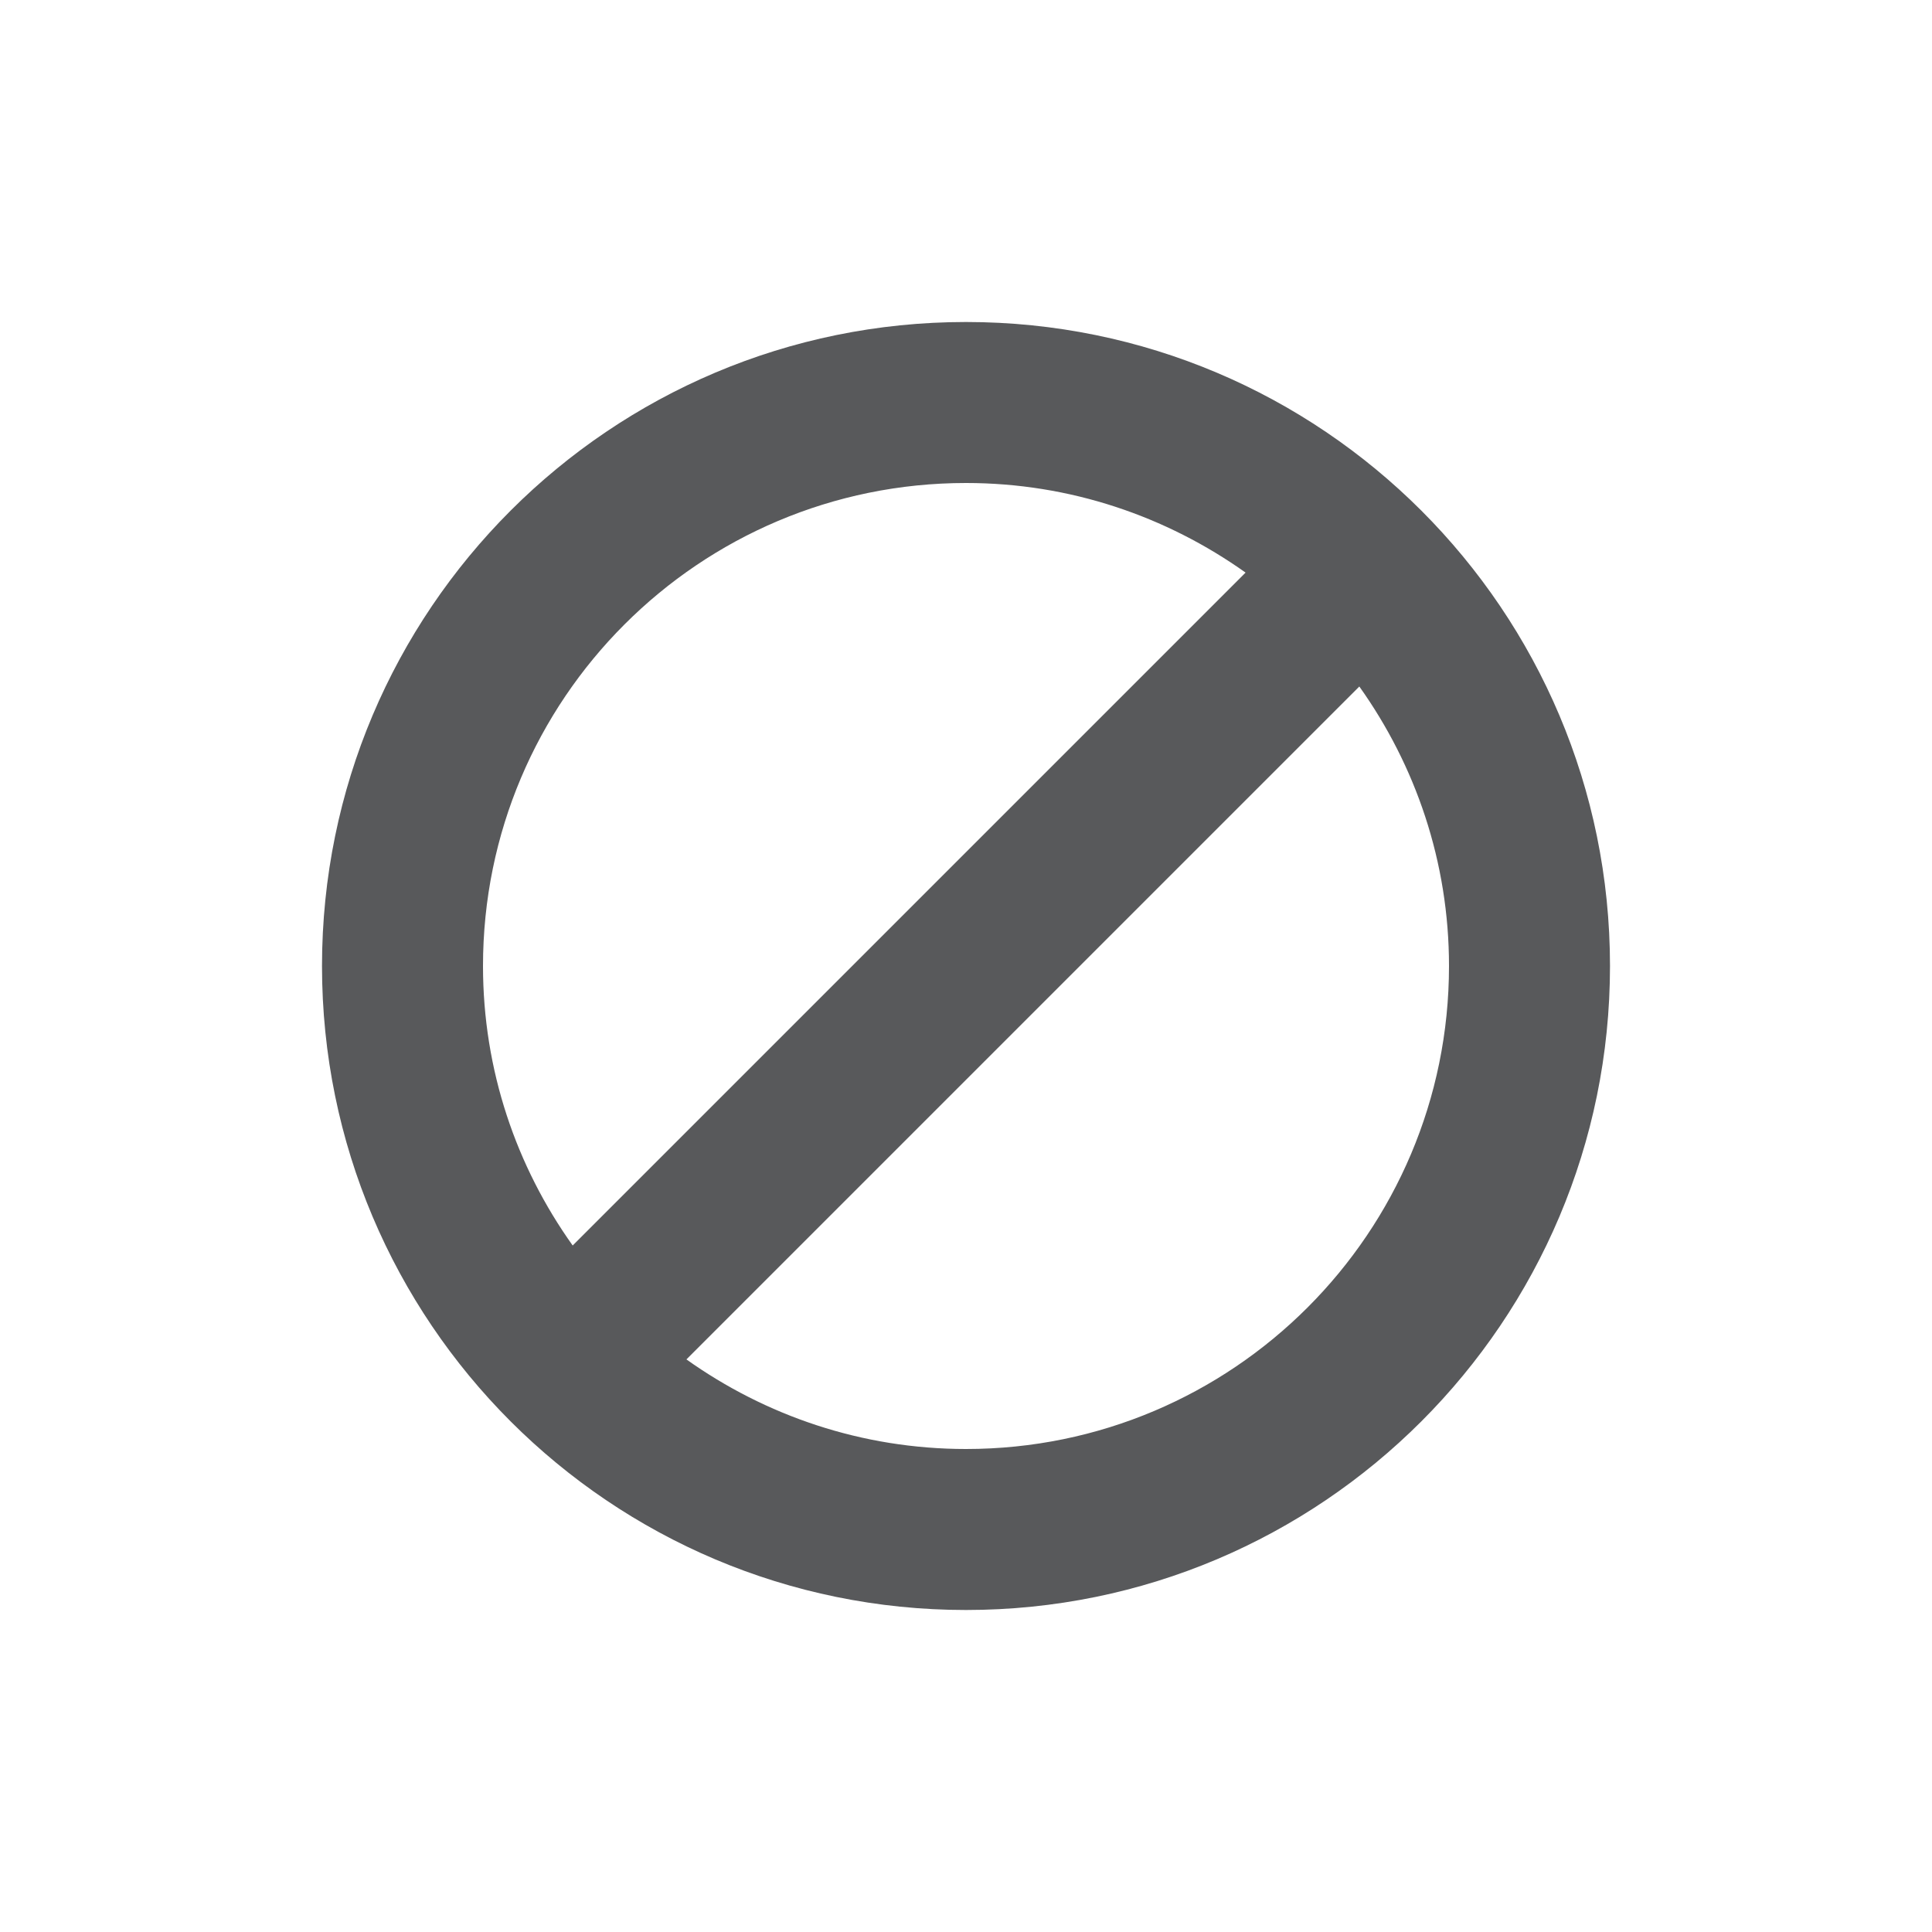
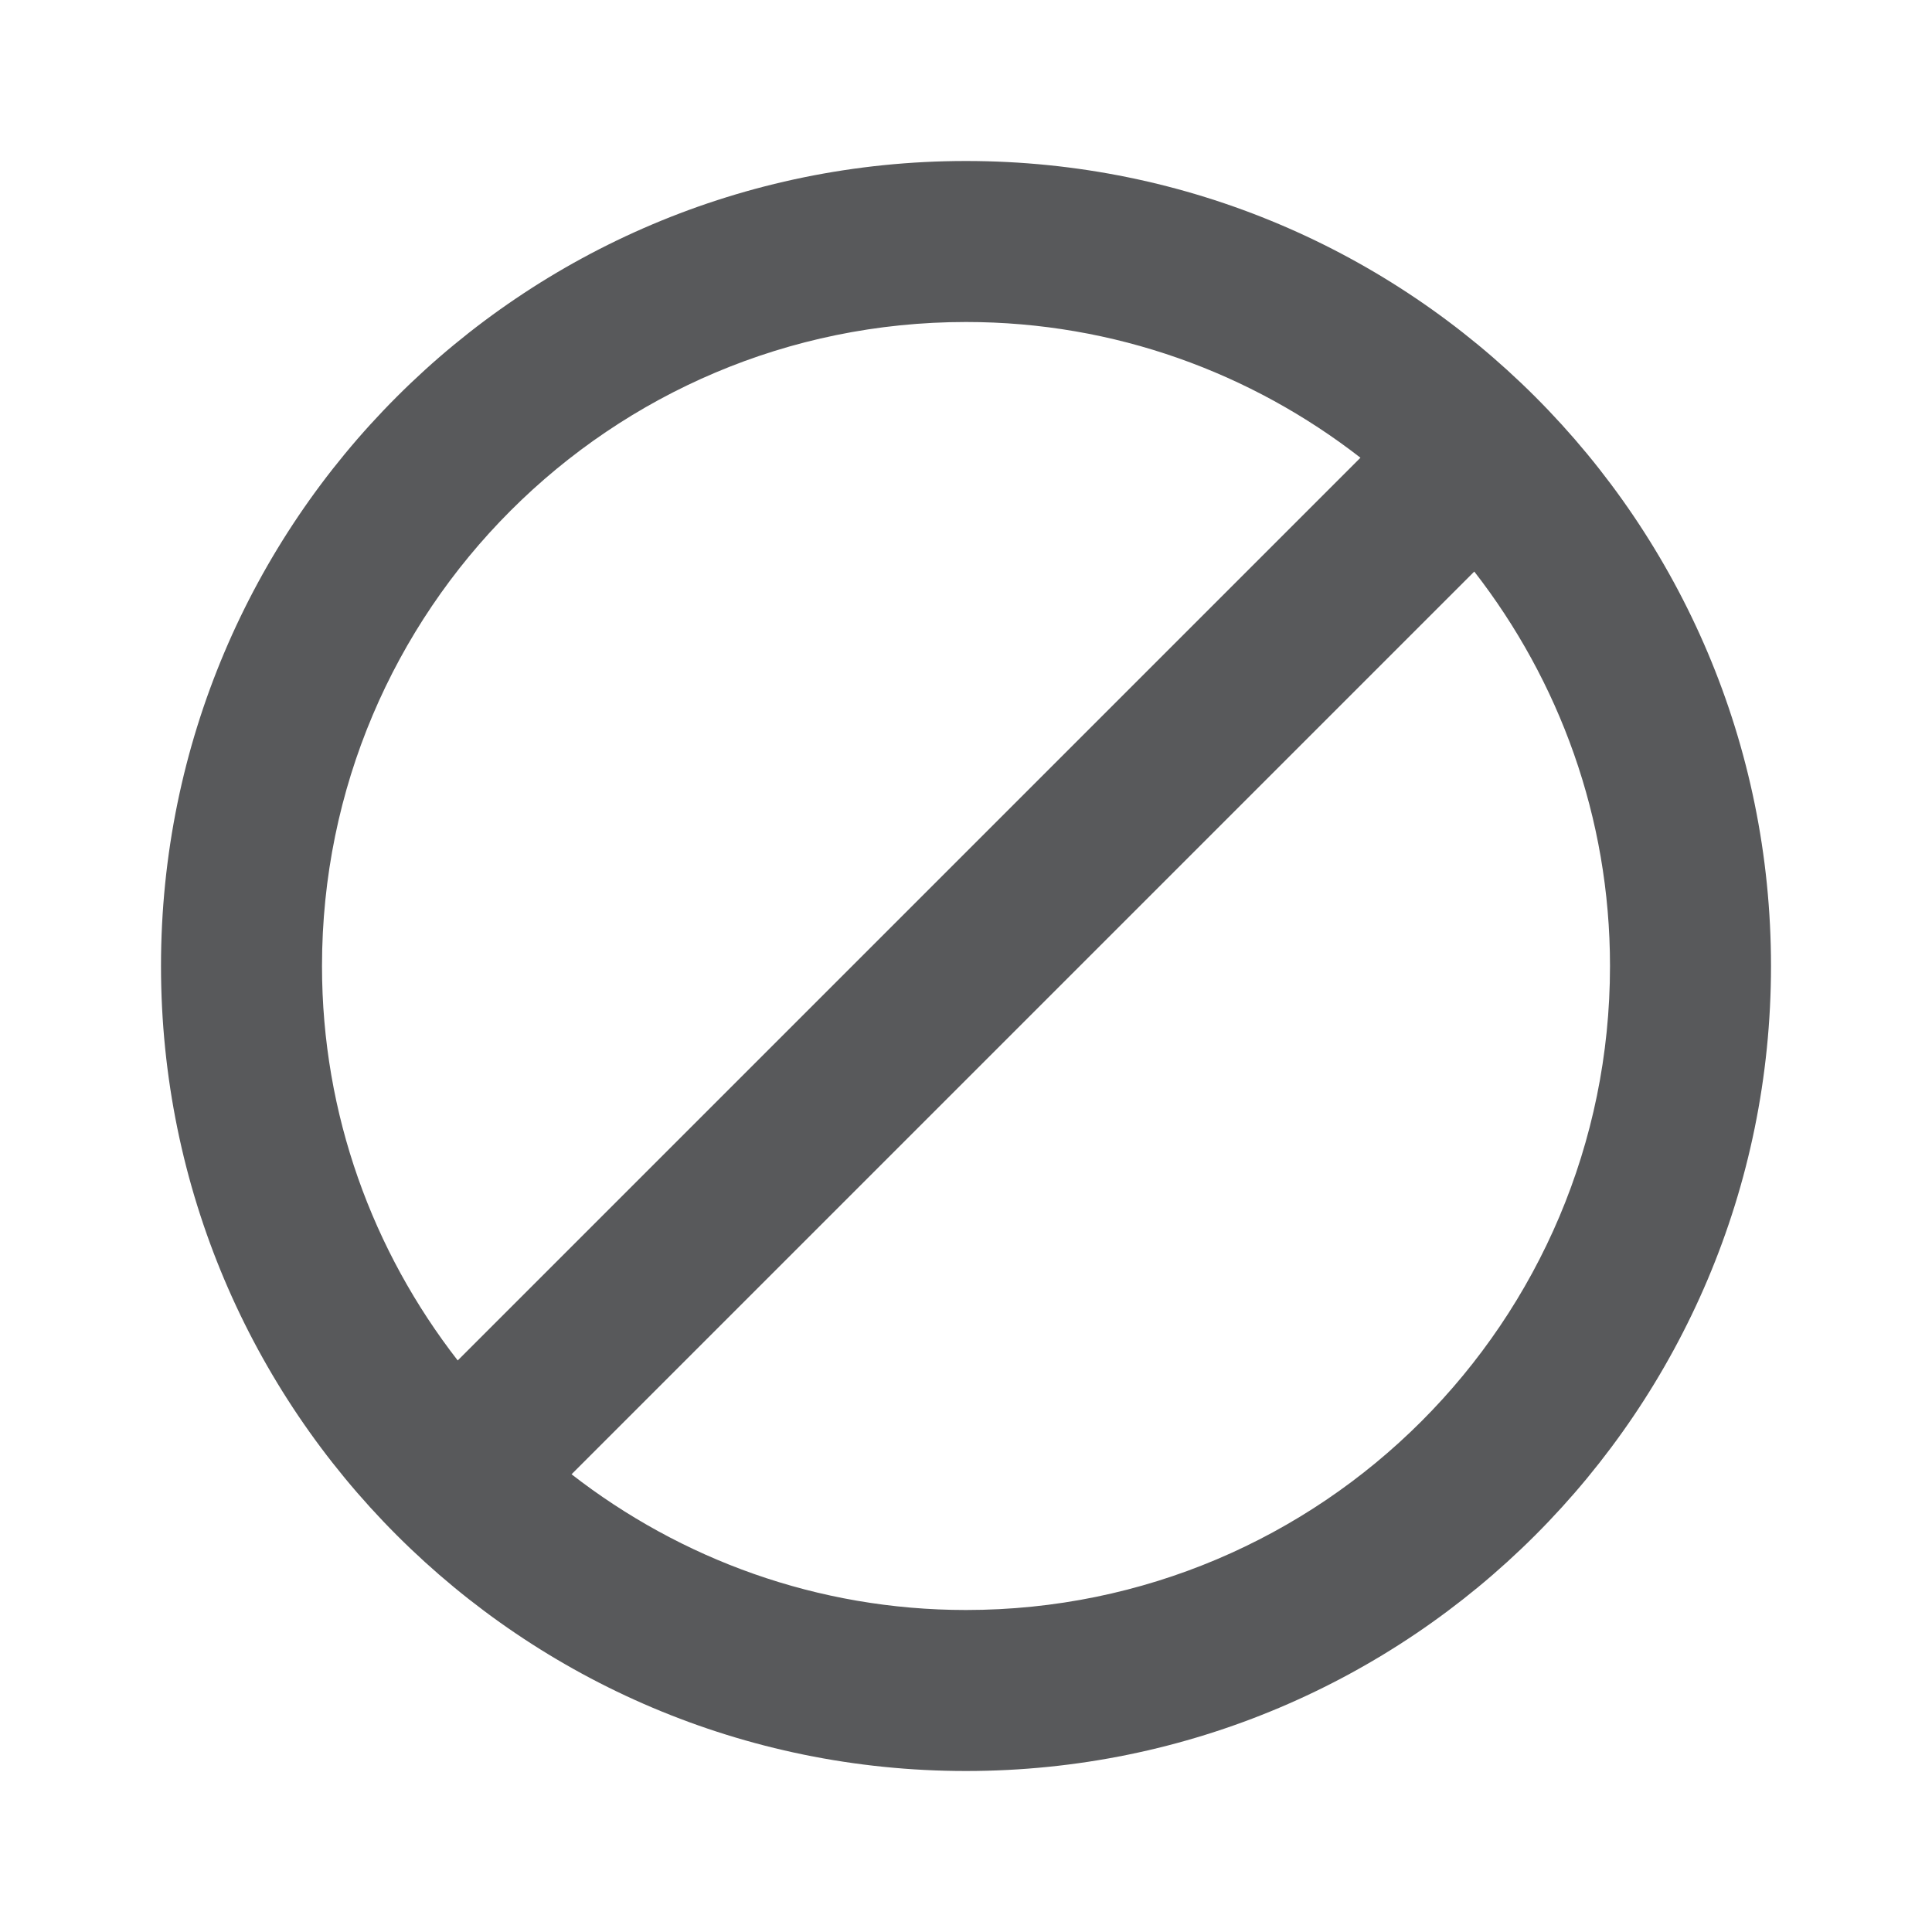
<svg xmlns="http://www.w3.org/2000/svg" version="1.1" x="0px" y="0px" viewBox="0 0 24 24" enable-background="new 0 0 24 24" xml:space="preserve">
  <g id="Structural_Icons">
    <g id="minus">
	</g>
    <g id="minus-small">
	</g>
    <g id="plus_1_">
	</g>
    <g id="plus-small">
	</g>
    <g id="ellipsis">
	</g>
    <g id="checkmark">
	</g>
    <g id="menu">
	</g>
    <g id="cross">
	</g>
    <g id="arrow">
	</g>
  </g>
  <g id="Form_Icons">
    <g id="attachment">
	</g>
  </g>
  <g id="Status_Icons">
    <g id="bell">
	</g>
-     <path fill="#58595B" d="M12,4c-4.419,0-8,3.582-8,8c0,4.418,3.581,8,8,8c4.418,0,8-3.582,8-8C20,7.582,16.418,4,12,4z M6,12   c0-3.313,2.685-6,6-6c1.295,0,2.491,0.415,3.473,1.113l-8.359,8.359C6.415,14.492,6,13.296,6,12z M12,18   c-1.295,0-2.492-0.415-3.473-1.113l8.359-8.359C17.585,9.509,18,10.705,18,12C18,15.314,15.313,18,12,18z" />
+     <path fill="#58595B" d="M12,2C6.477,2,2,6.477,2,12c0,5.523,4.477,10,10,10s10-4.477,10-10C22,6.477,17.523,2,12,2z M4,12   c0-4.418,3.582-8,8-8c1.848,0,3.545,0.633,4.9,1.686L5.686,16.9C4.633,15.545,4,13.848,4,12z M12,20   c-1.848,0-3.545-0.633-4.9-1.686L18.314,7.1C19.367,8.455,20,10.152,20,12C20,16.418,16.418,20,12,20z" />
  </g>
  <g id="Action_Icons">
</g>
  <g id="Navigation_Icons">
</g>
  <g id="PLAYGROUND">
</g>
</svg>
